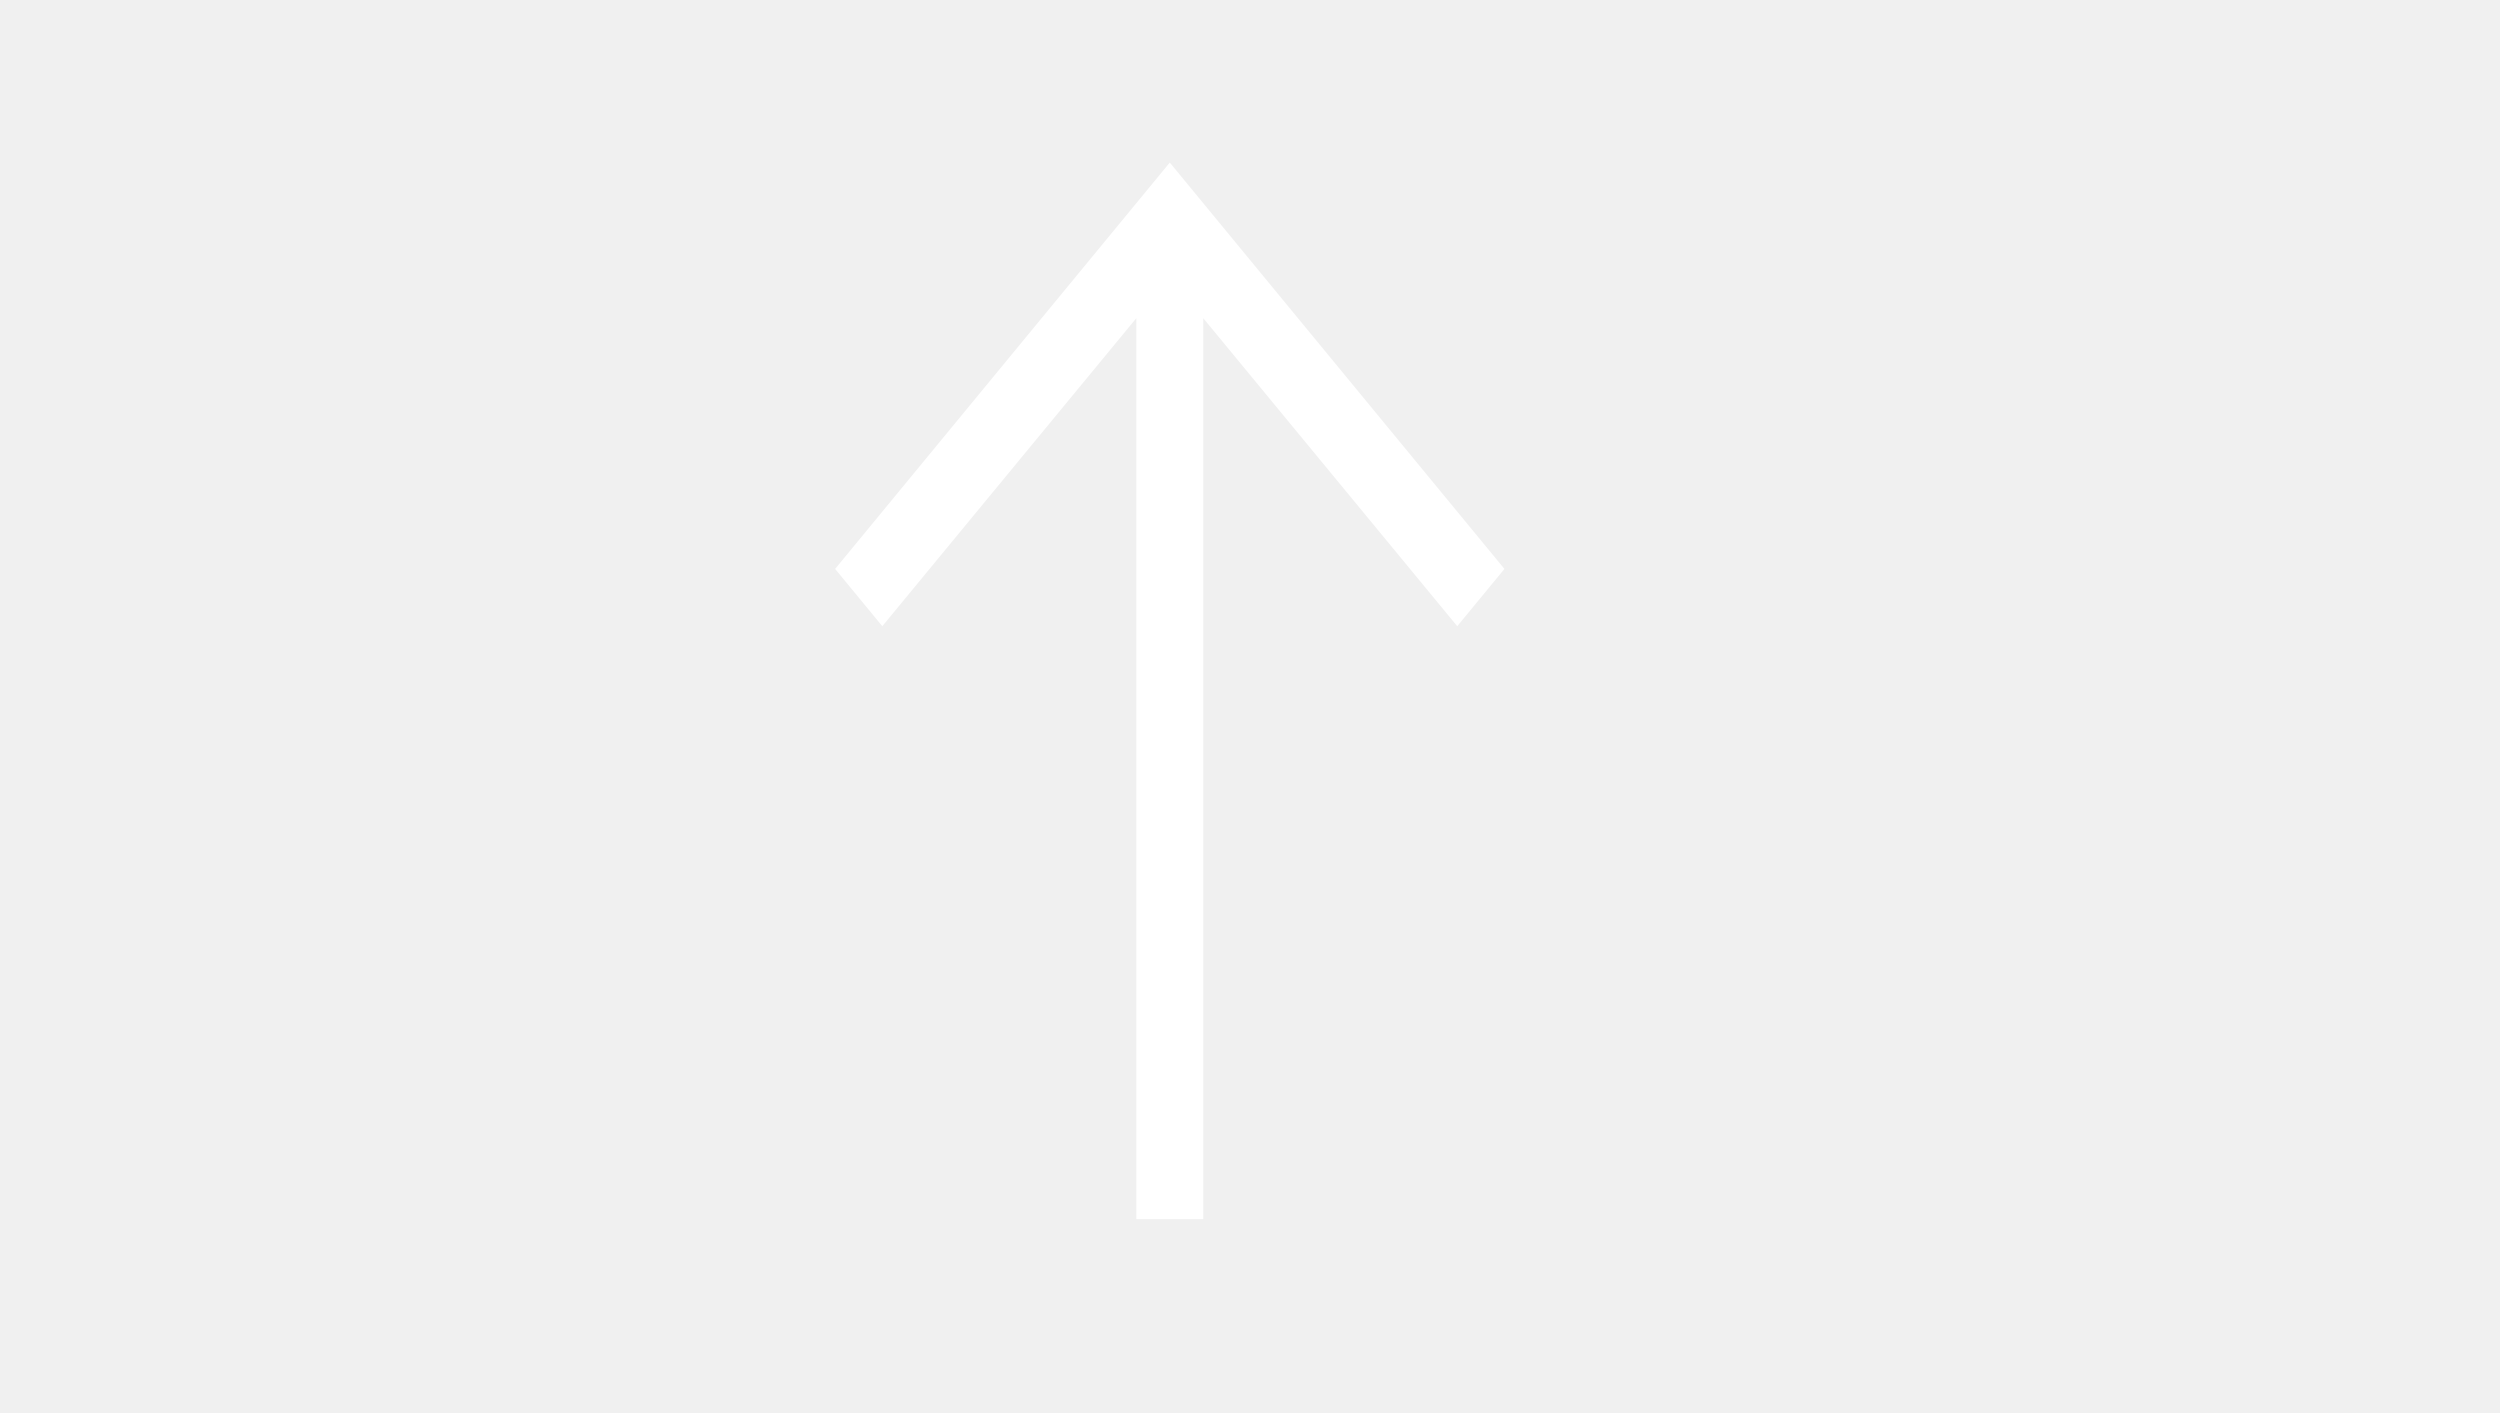
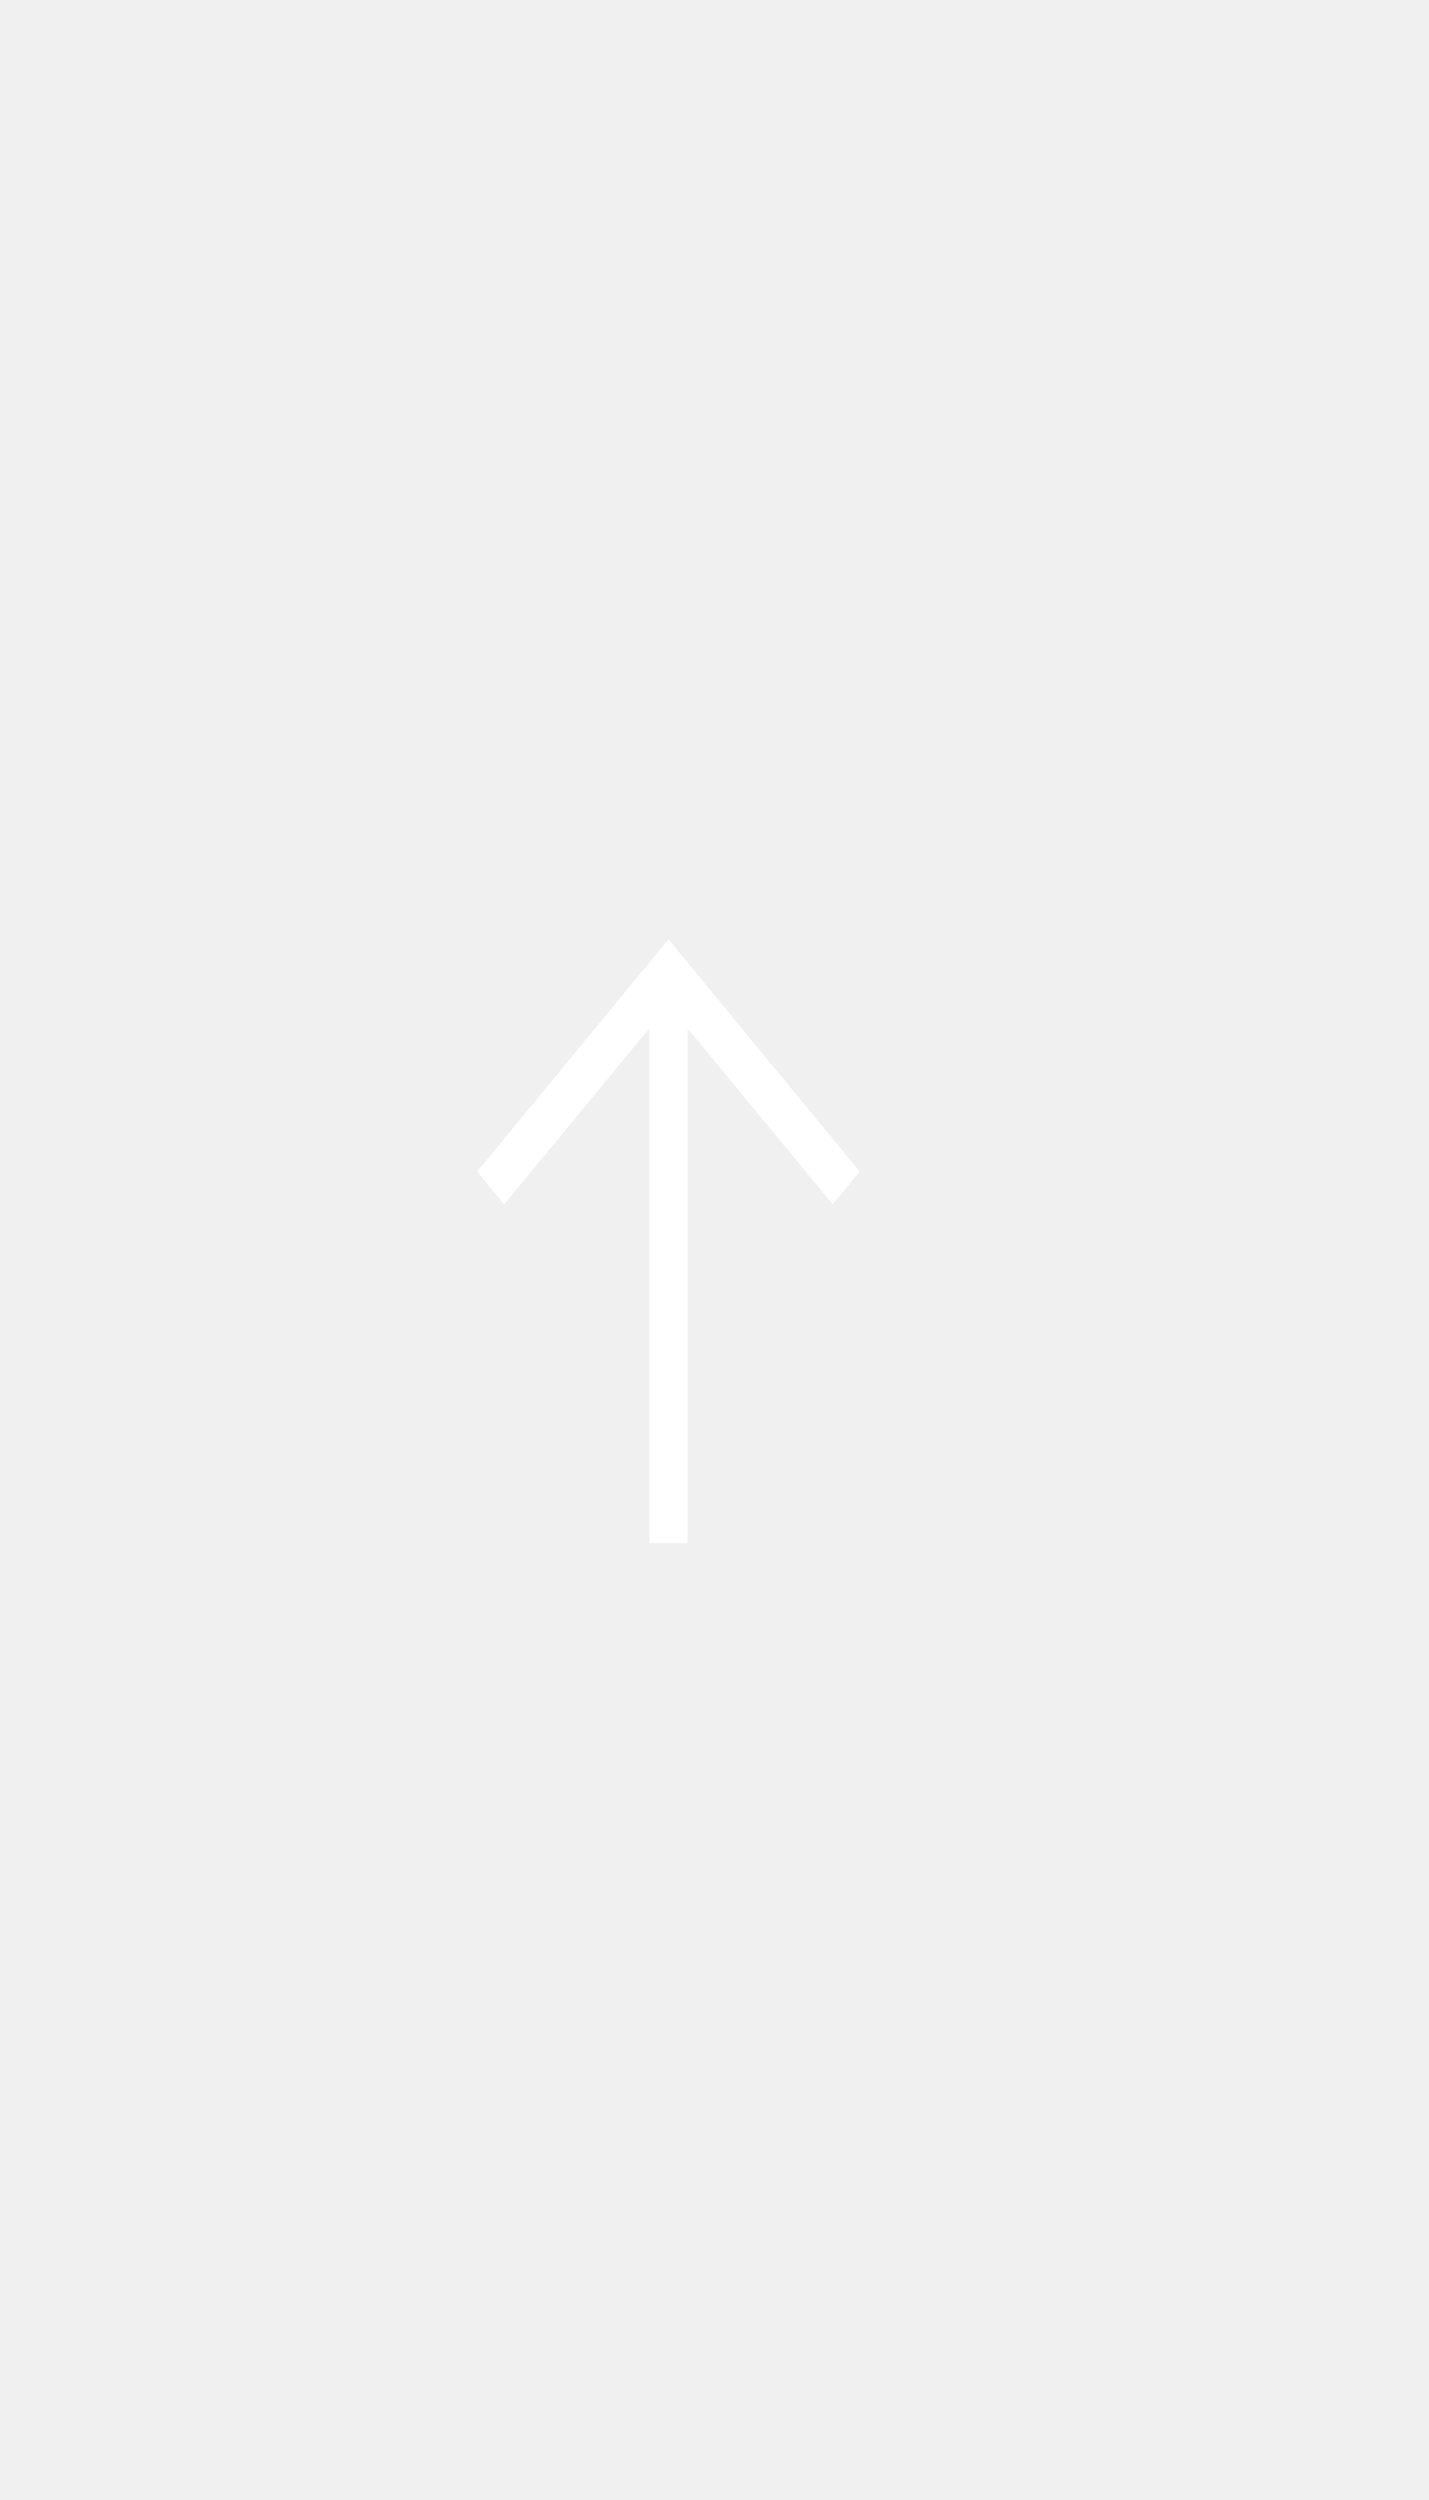
- <svg xmlns="http://www.w3.org/2000/svg" xmlns:xlink="http://www.w3.org/1999/xlink" width="1340px" height="757px" viewBox="0 0 1340 757" version="1.1">
+ <svg xmlns="http://www.w3.org/2000/svg" xmlns:xlink="http://www.w3.org/1999/xlink" width="36" height="63" viewBox="0 0 1340 757" version="1.1">
  <defs>
    <polygon id="path-1" points="287 87.125 107.625 304.938 132.917 335.649 269.062 170.547 269.062 653.438 304.938 653.438 304.938 170.547 441.083 335.649 466.375 304.938" />
  </defs>
  <g id="Artboard" stroke="none" stroke-width="1" fill="none" fill-rule="evenodd">
    <g id="icons/arrows/ibm-anchor-up-link" transform="translate(340, 0)">
      <mask id="mask-2" fill="white">
        <use xlink:href="#path-1" />
      </mask>
      <use id="icon-color" fill="#ffffff" fill-rule="evenodd" xlink:href="#path-1" />
    </g>
  </g>
</svg>
